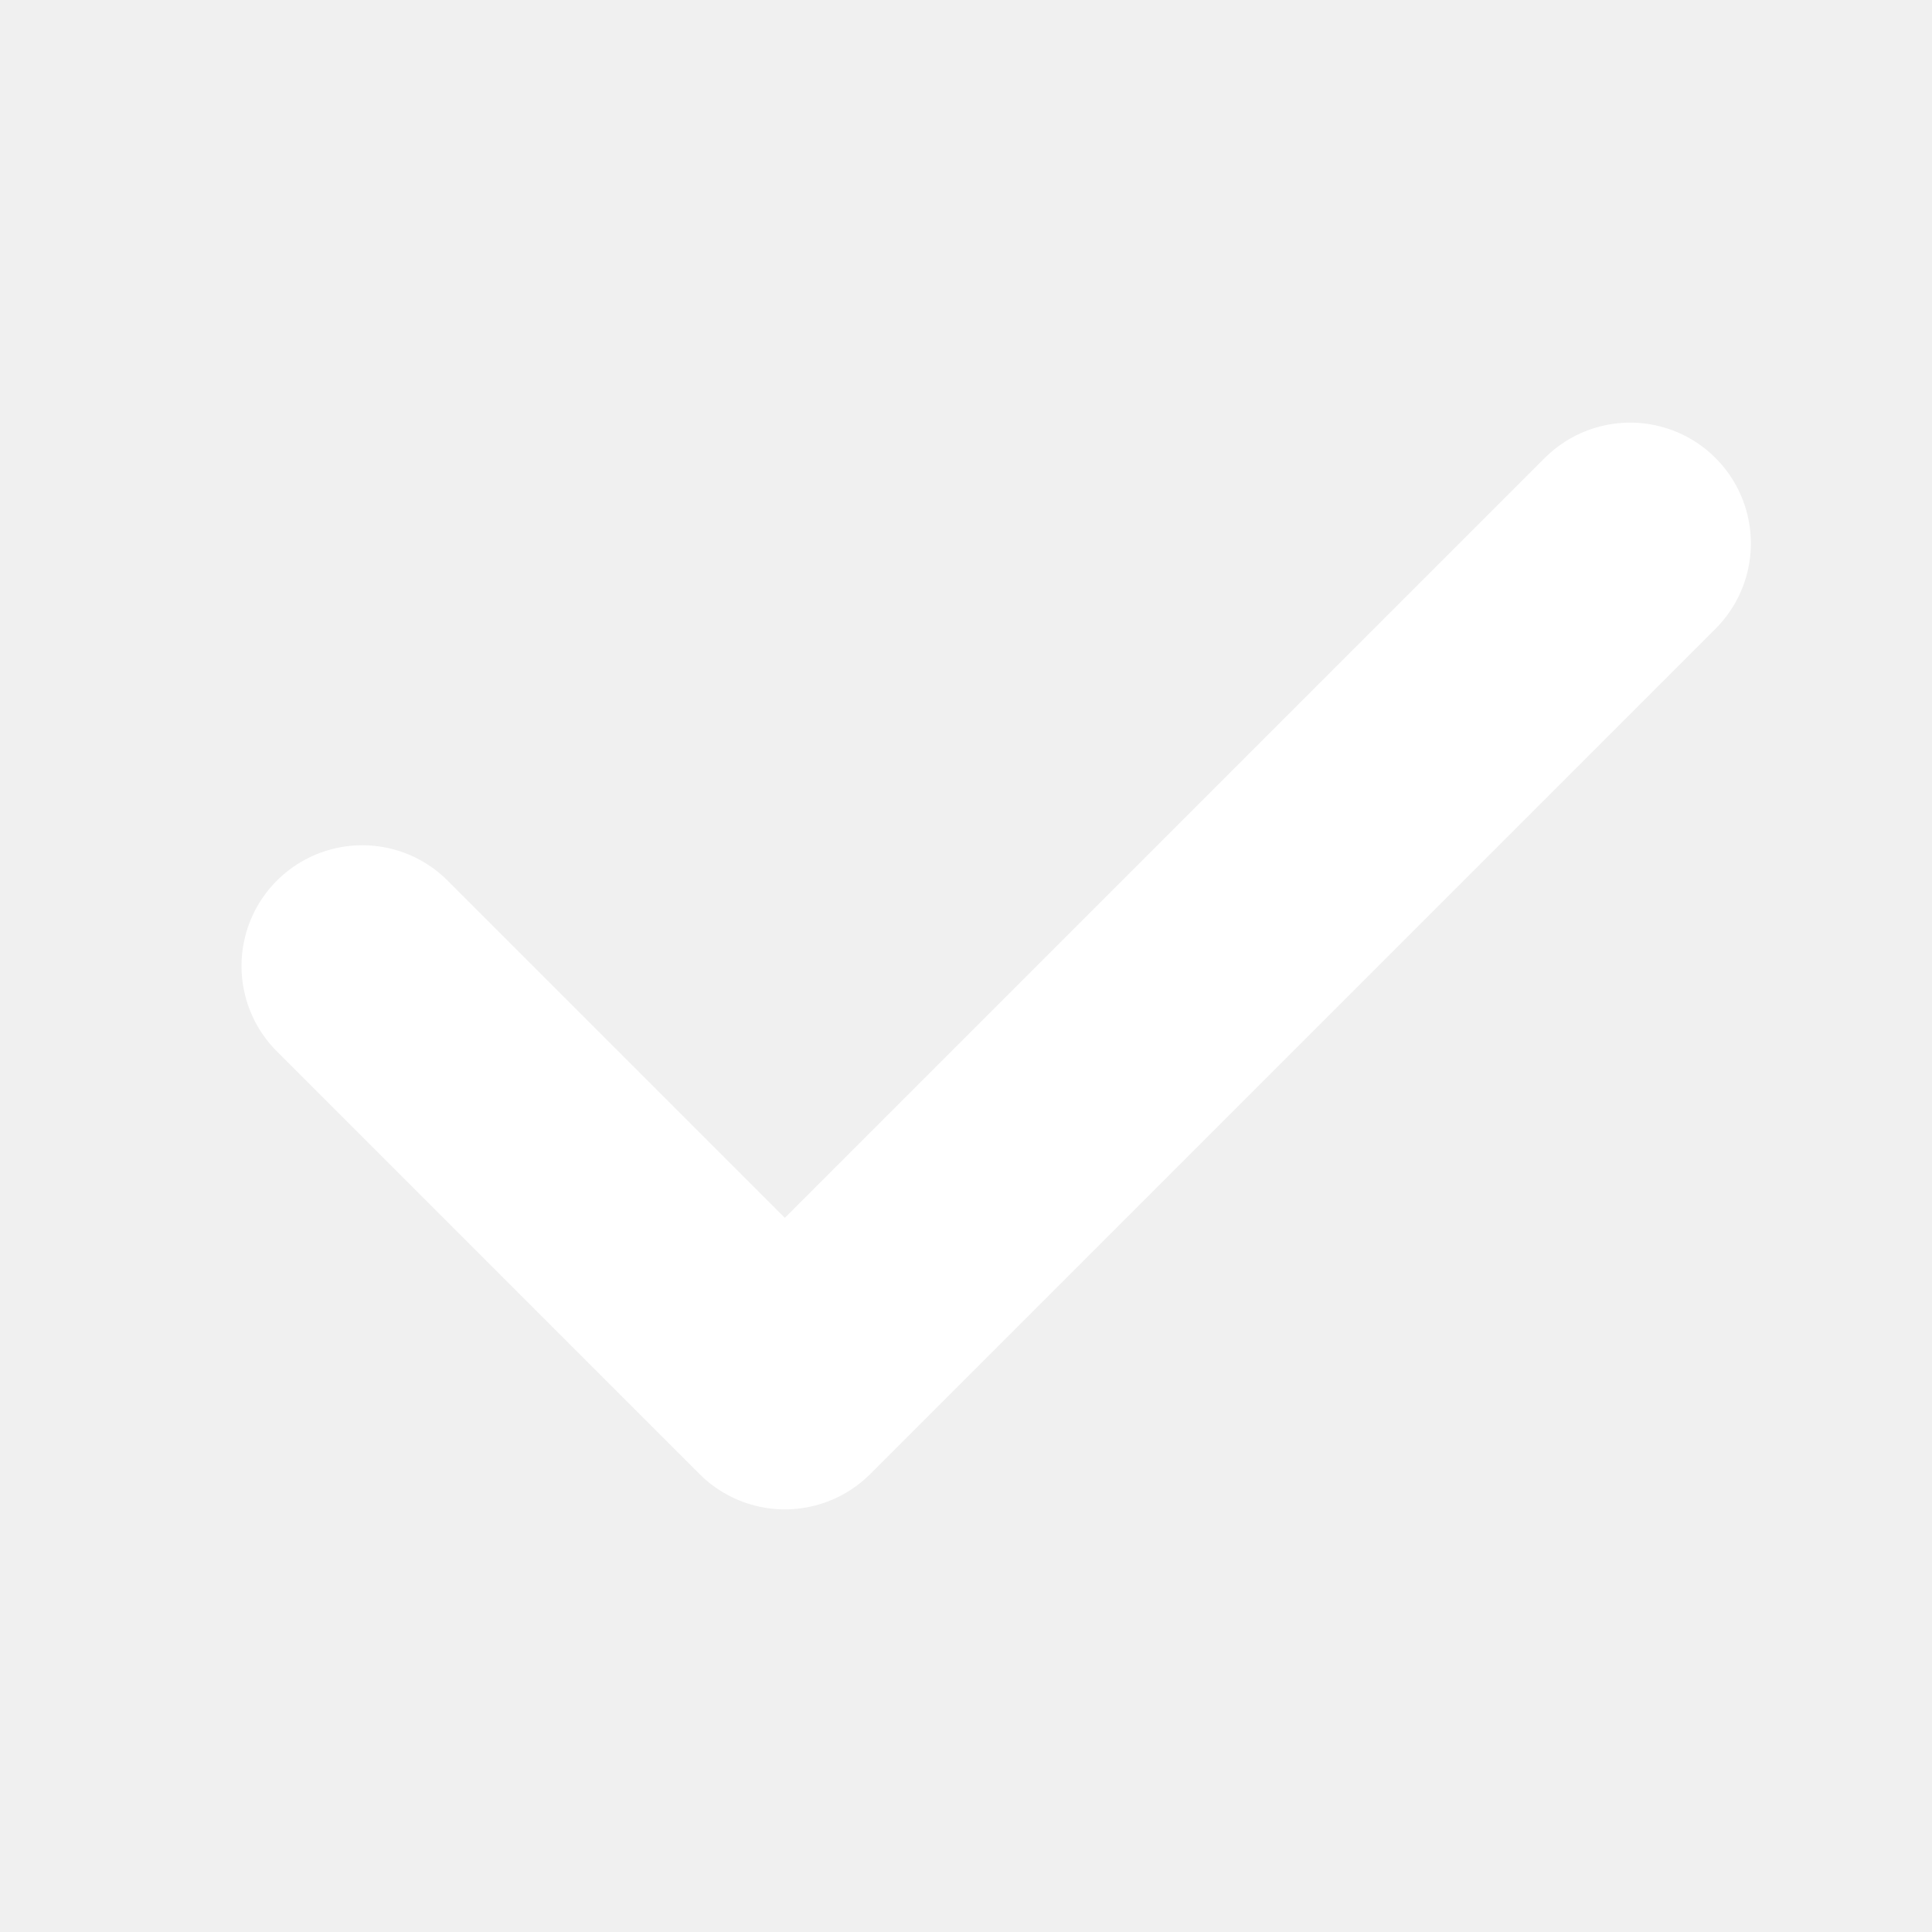
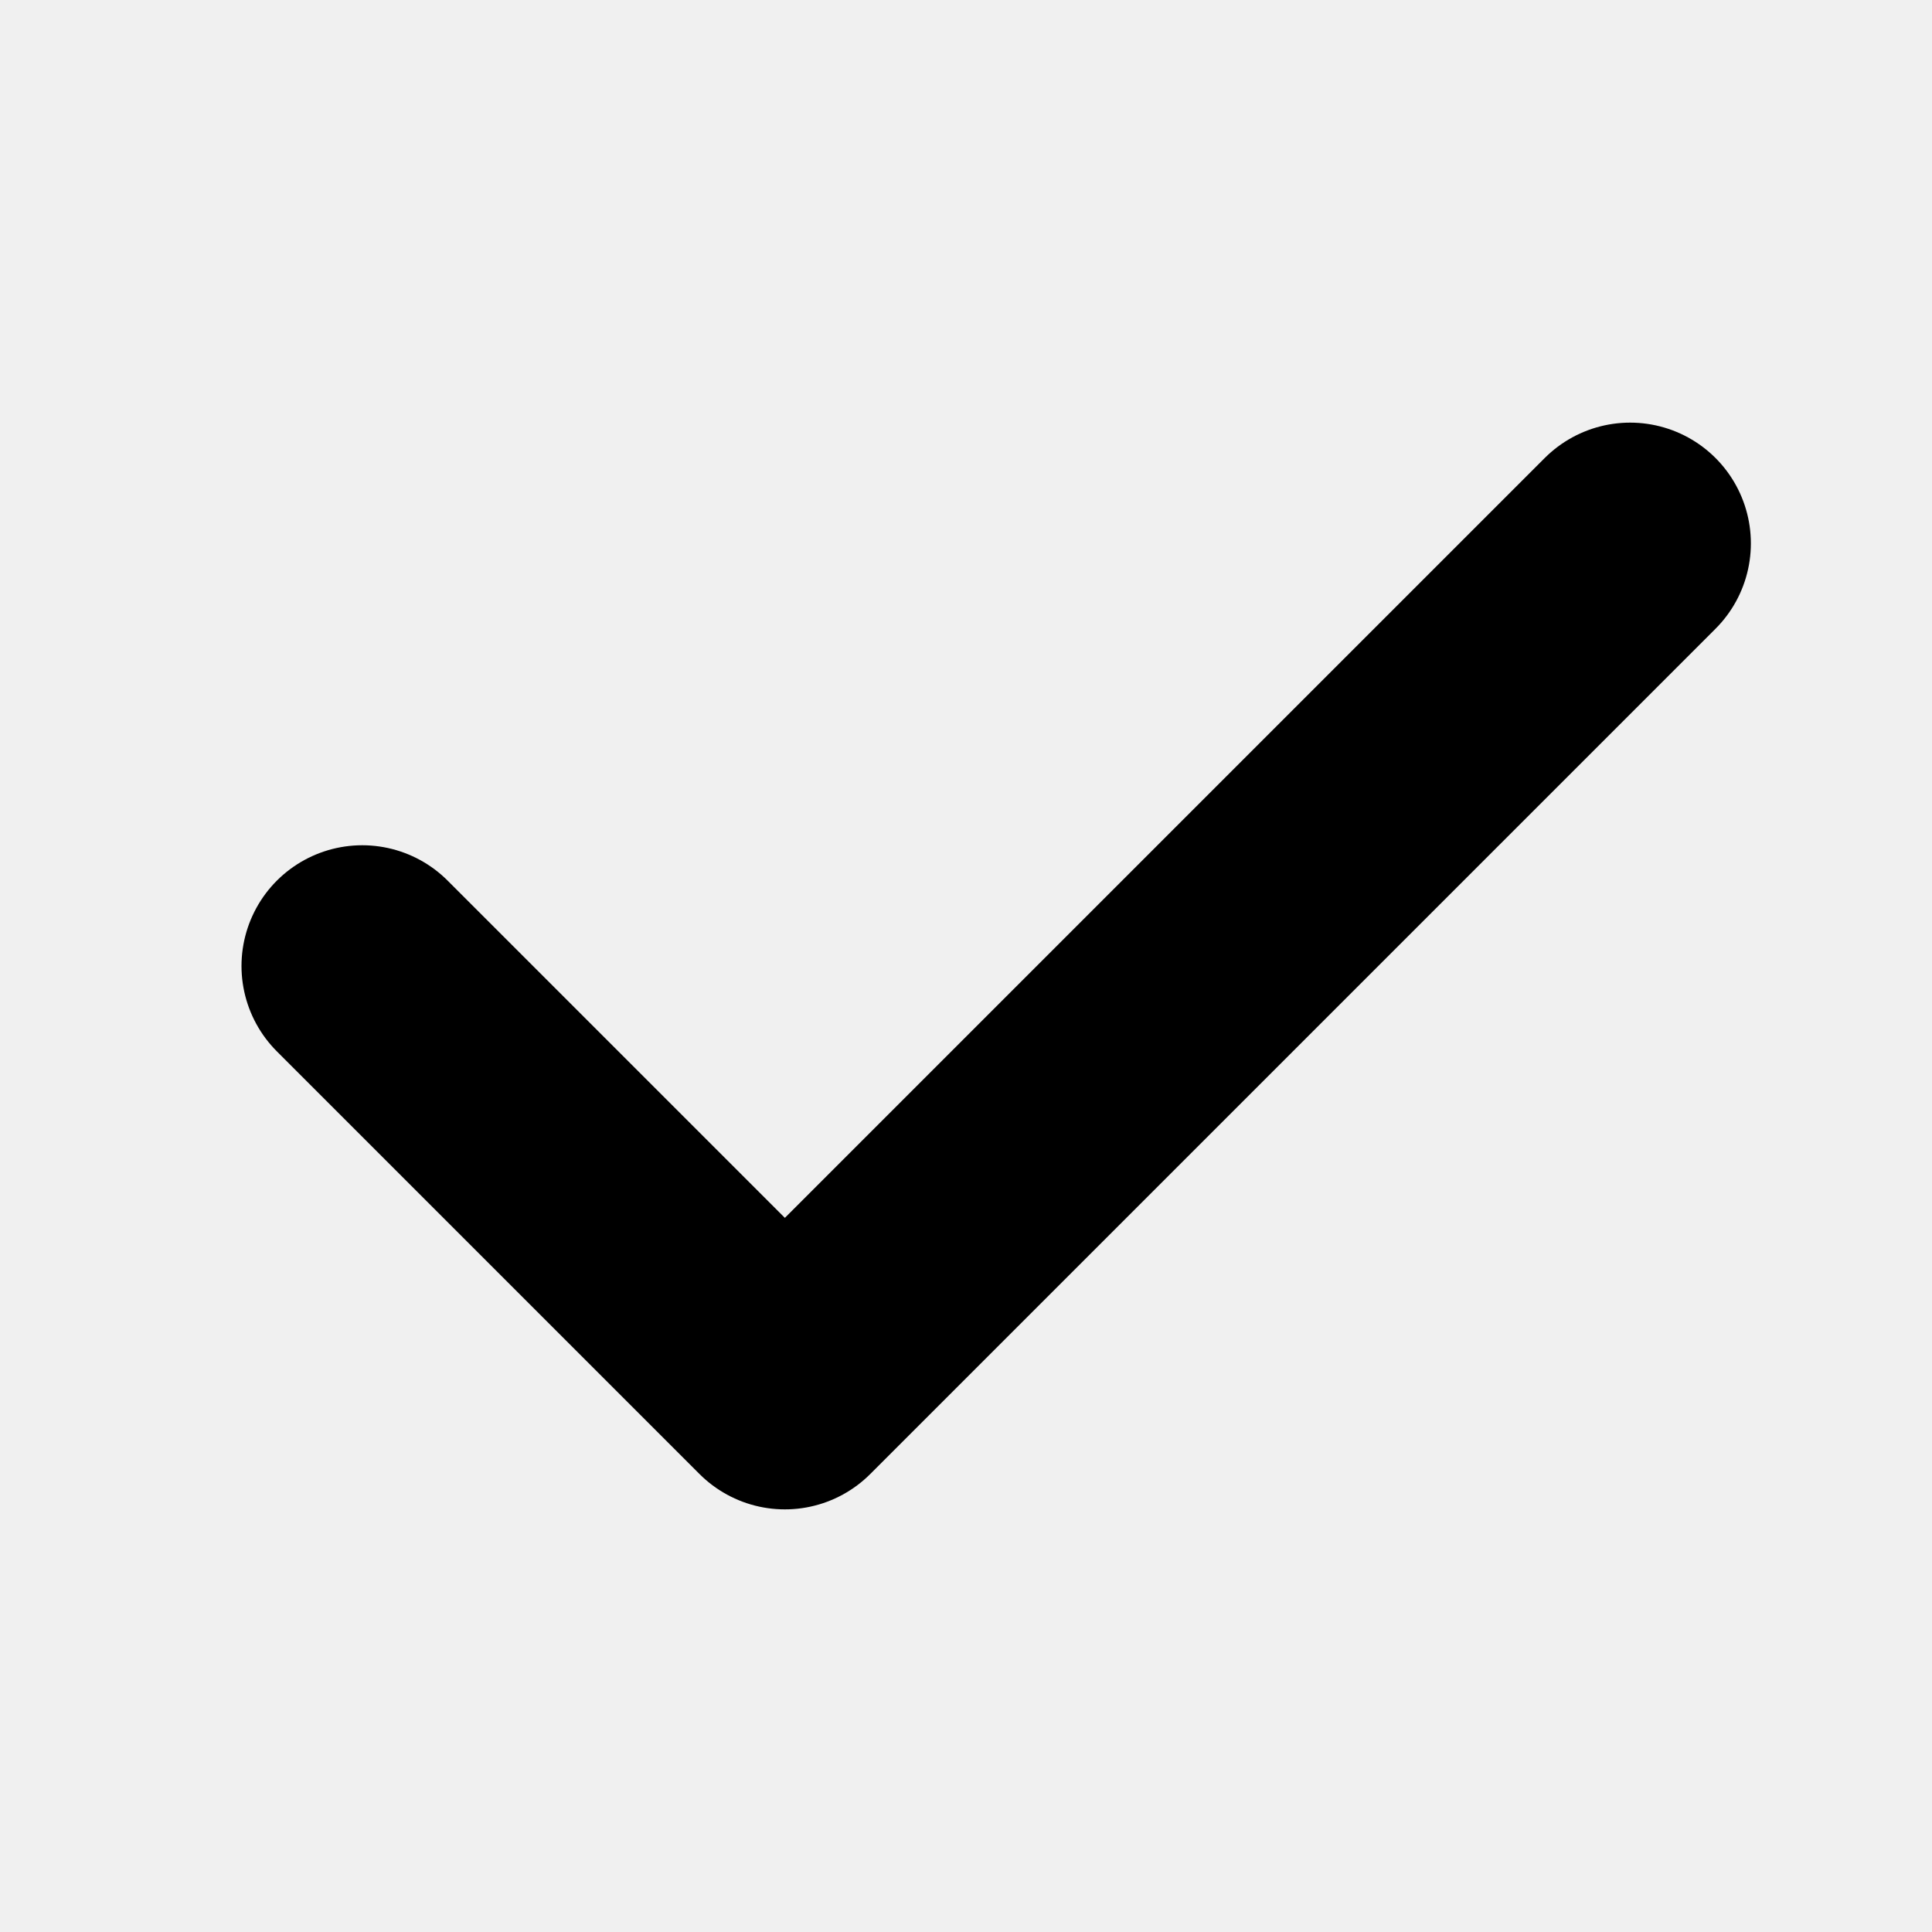
<svg xmlns="http://www.w3.org/2000/svg" width="8" height="8" viewBox="0 0 8 8" fill="none">
  <g id="Check" clip-path="url(#clip0_34225_548)">
-     <path id="Vector" d="M6.75 2.25L3.25 5.75L1.5 4" stroke="white" stroke-linecap="round" stroke-linejoin="round" />
+     <path id="Vector" d="M6.75 2.25L3.25 5.75L1.5 4" stroke="currentColor" stroke-linecap="round" stroke-linejoin="round" />
  </g>
  <defs>
    <clipPath id="clip0_34225_548">
      <rect width="8" height="8" fill="white" />
    </clipPath>
  </defs>
</svg>
